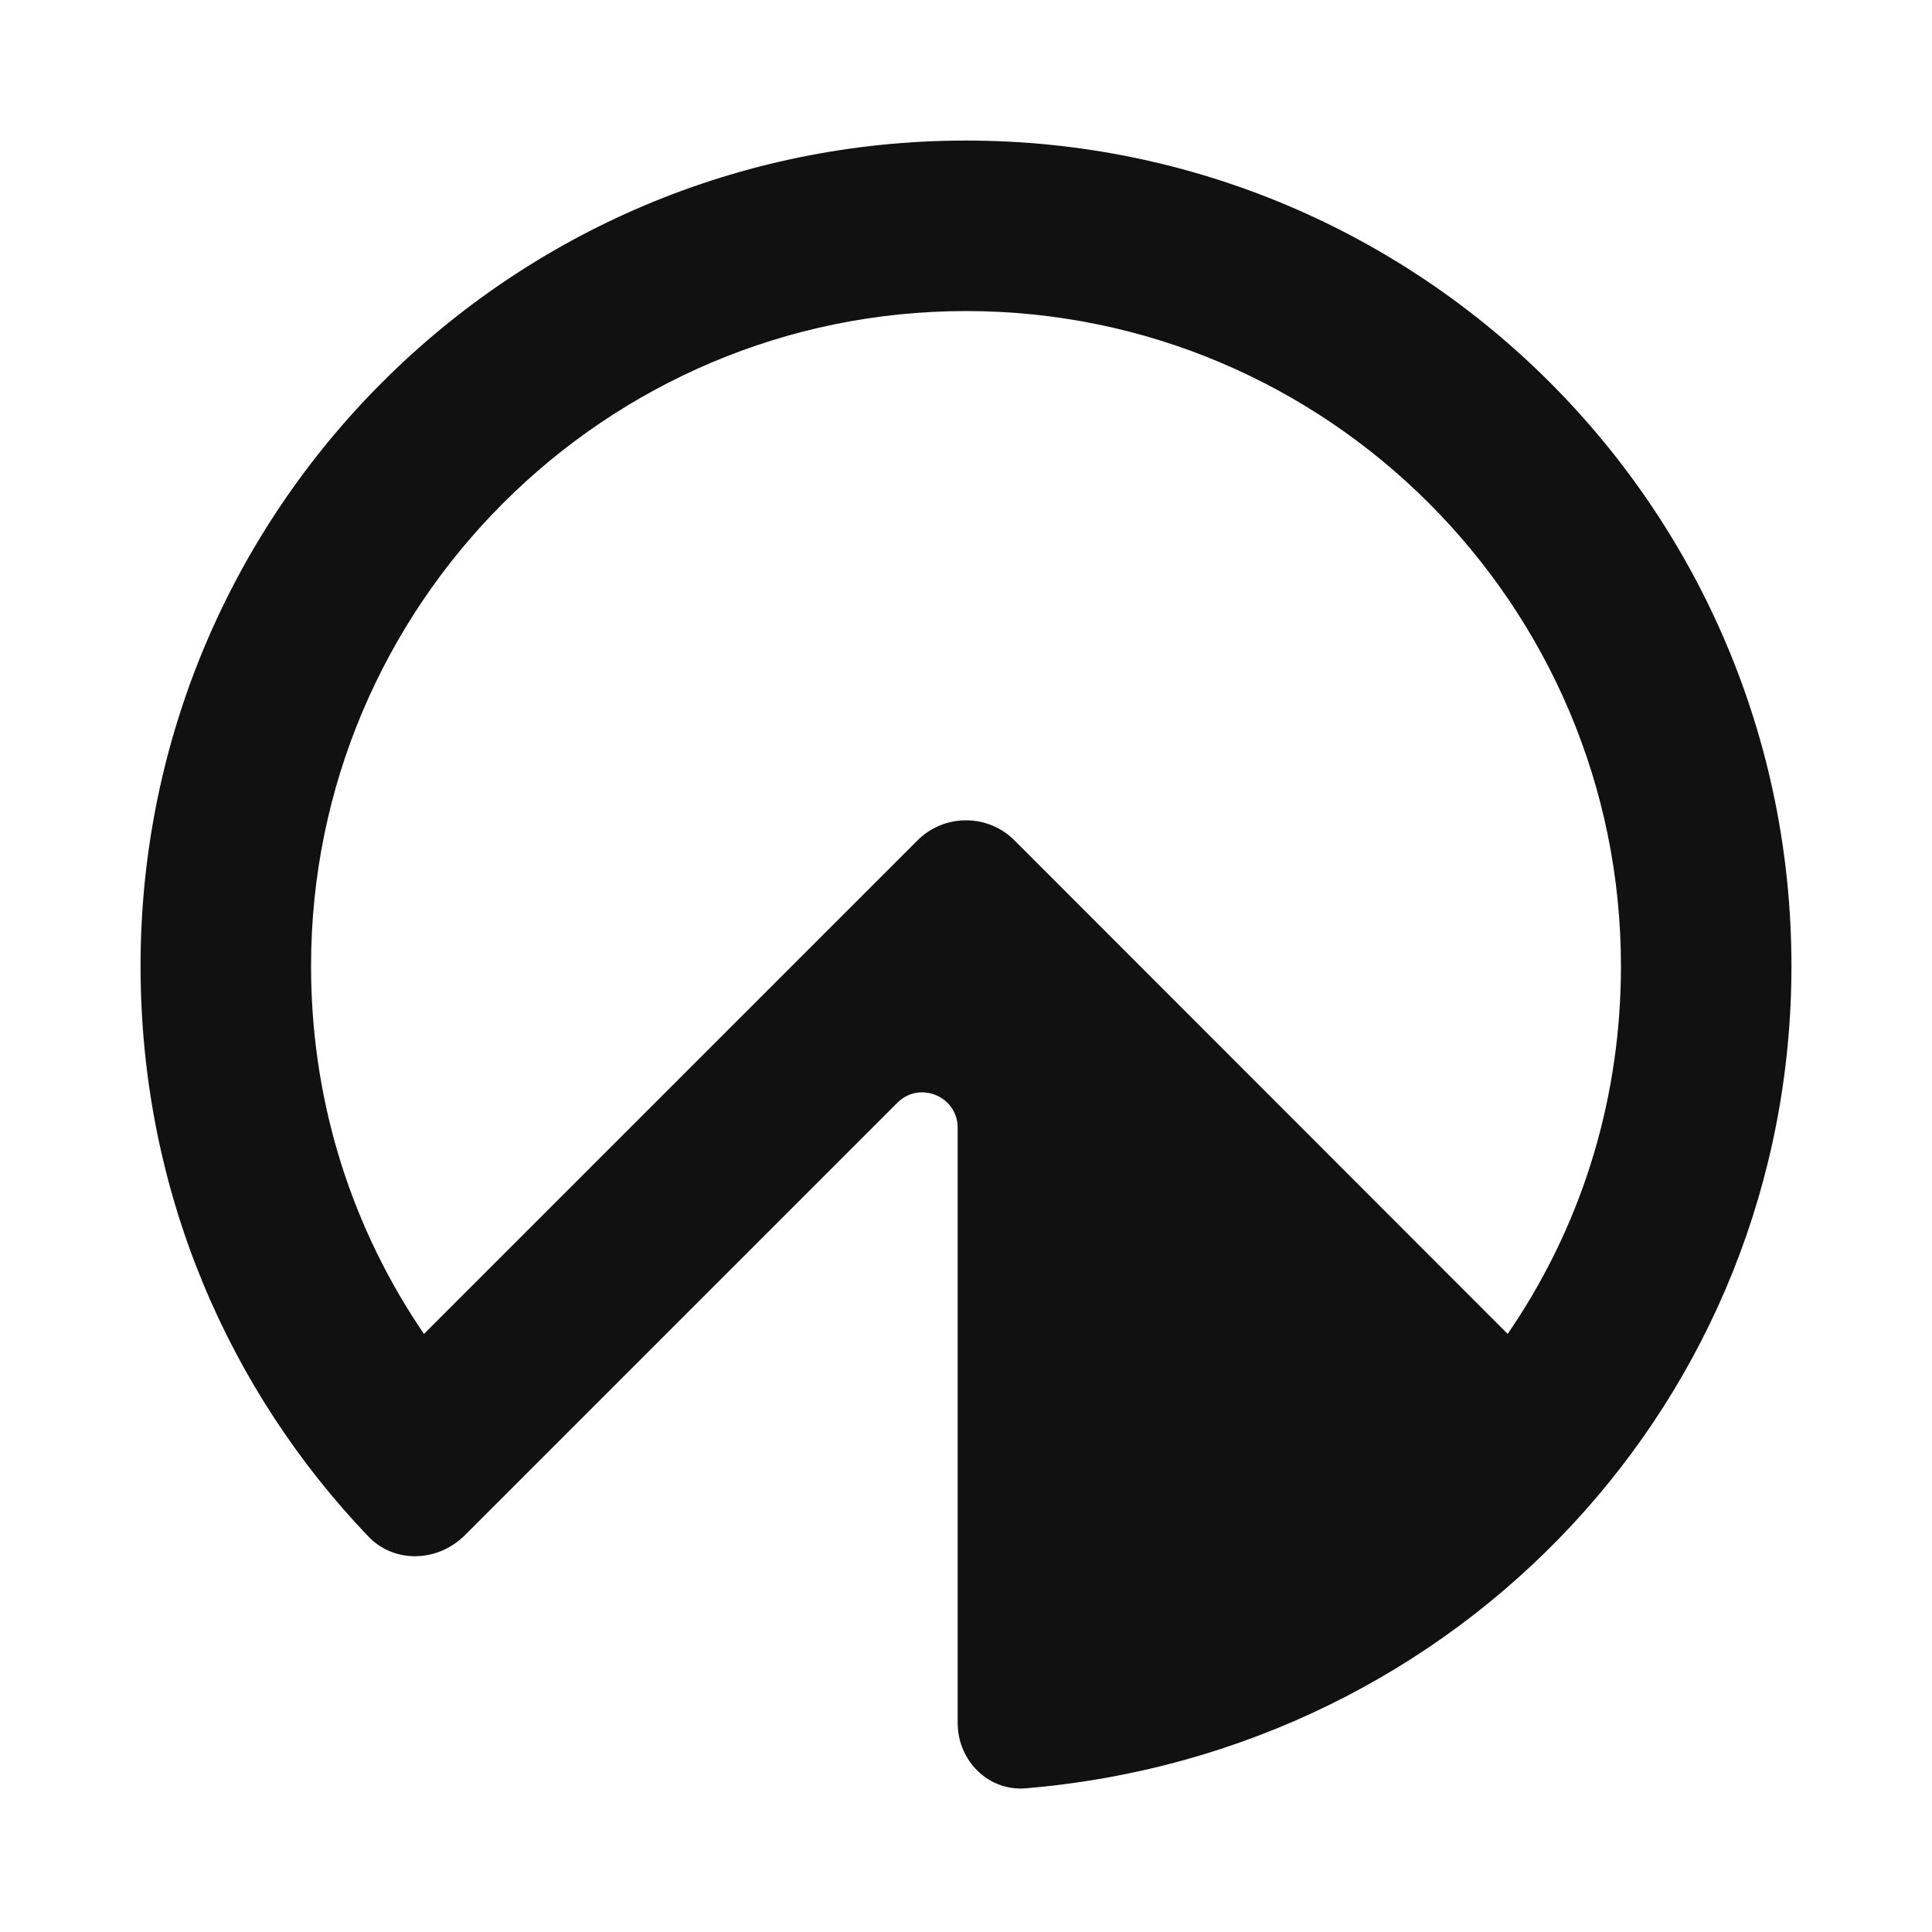
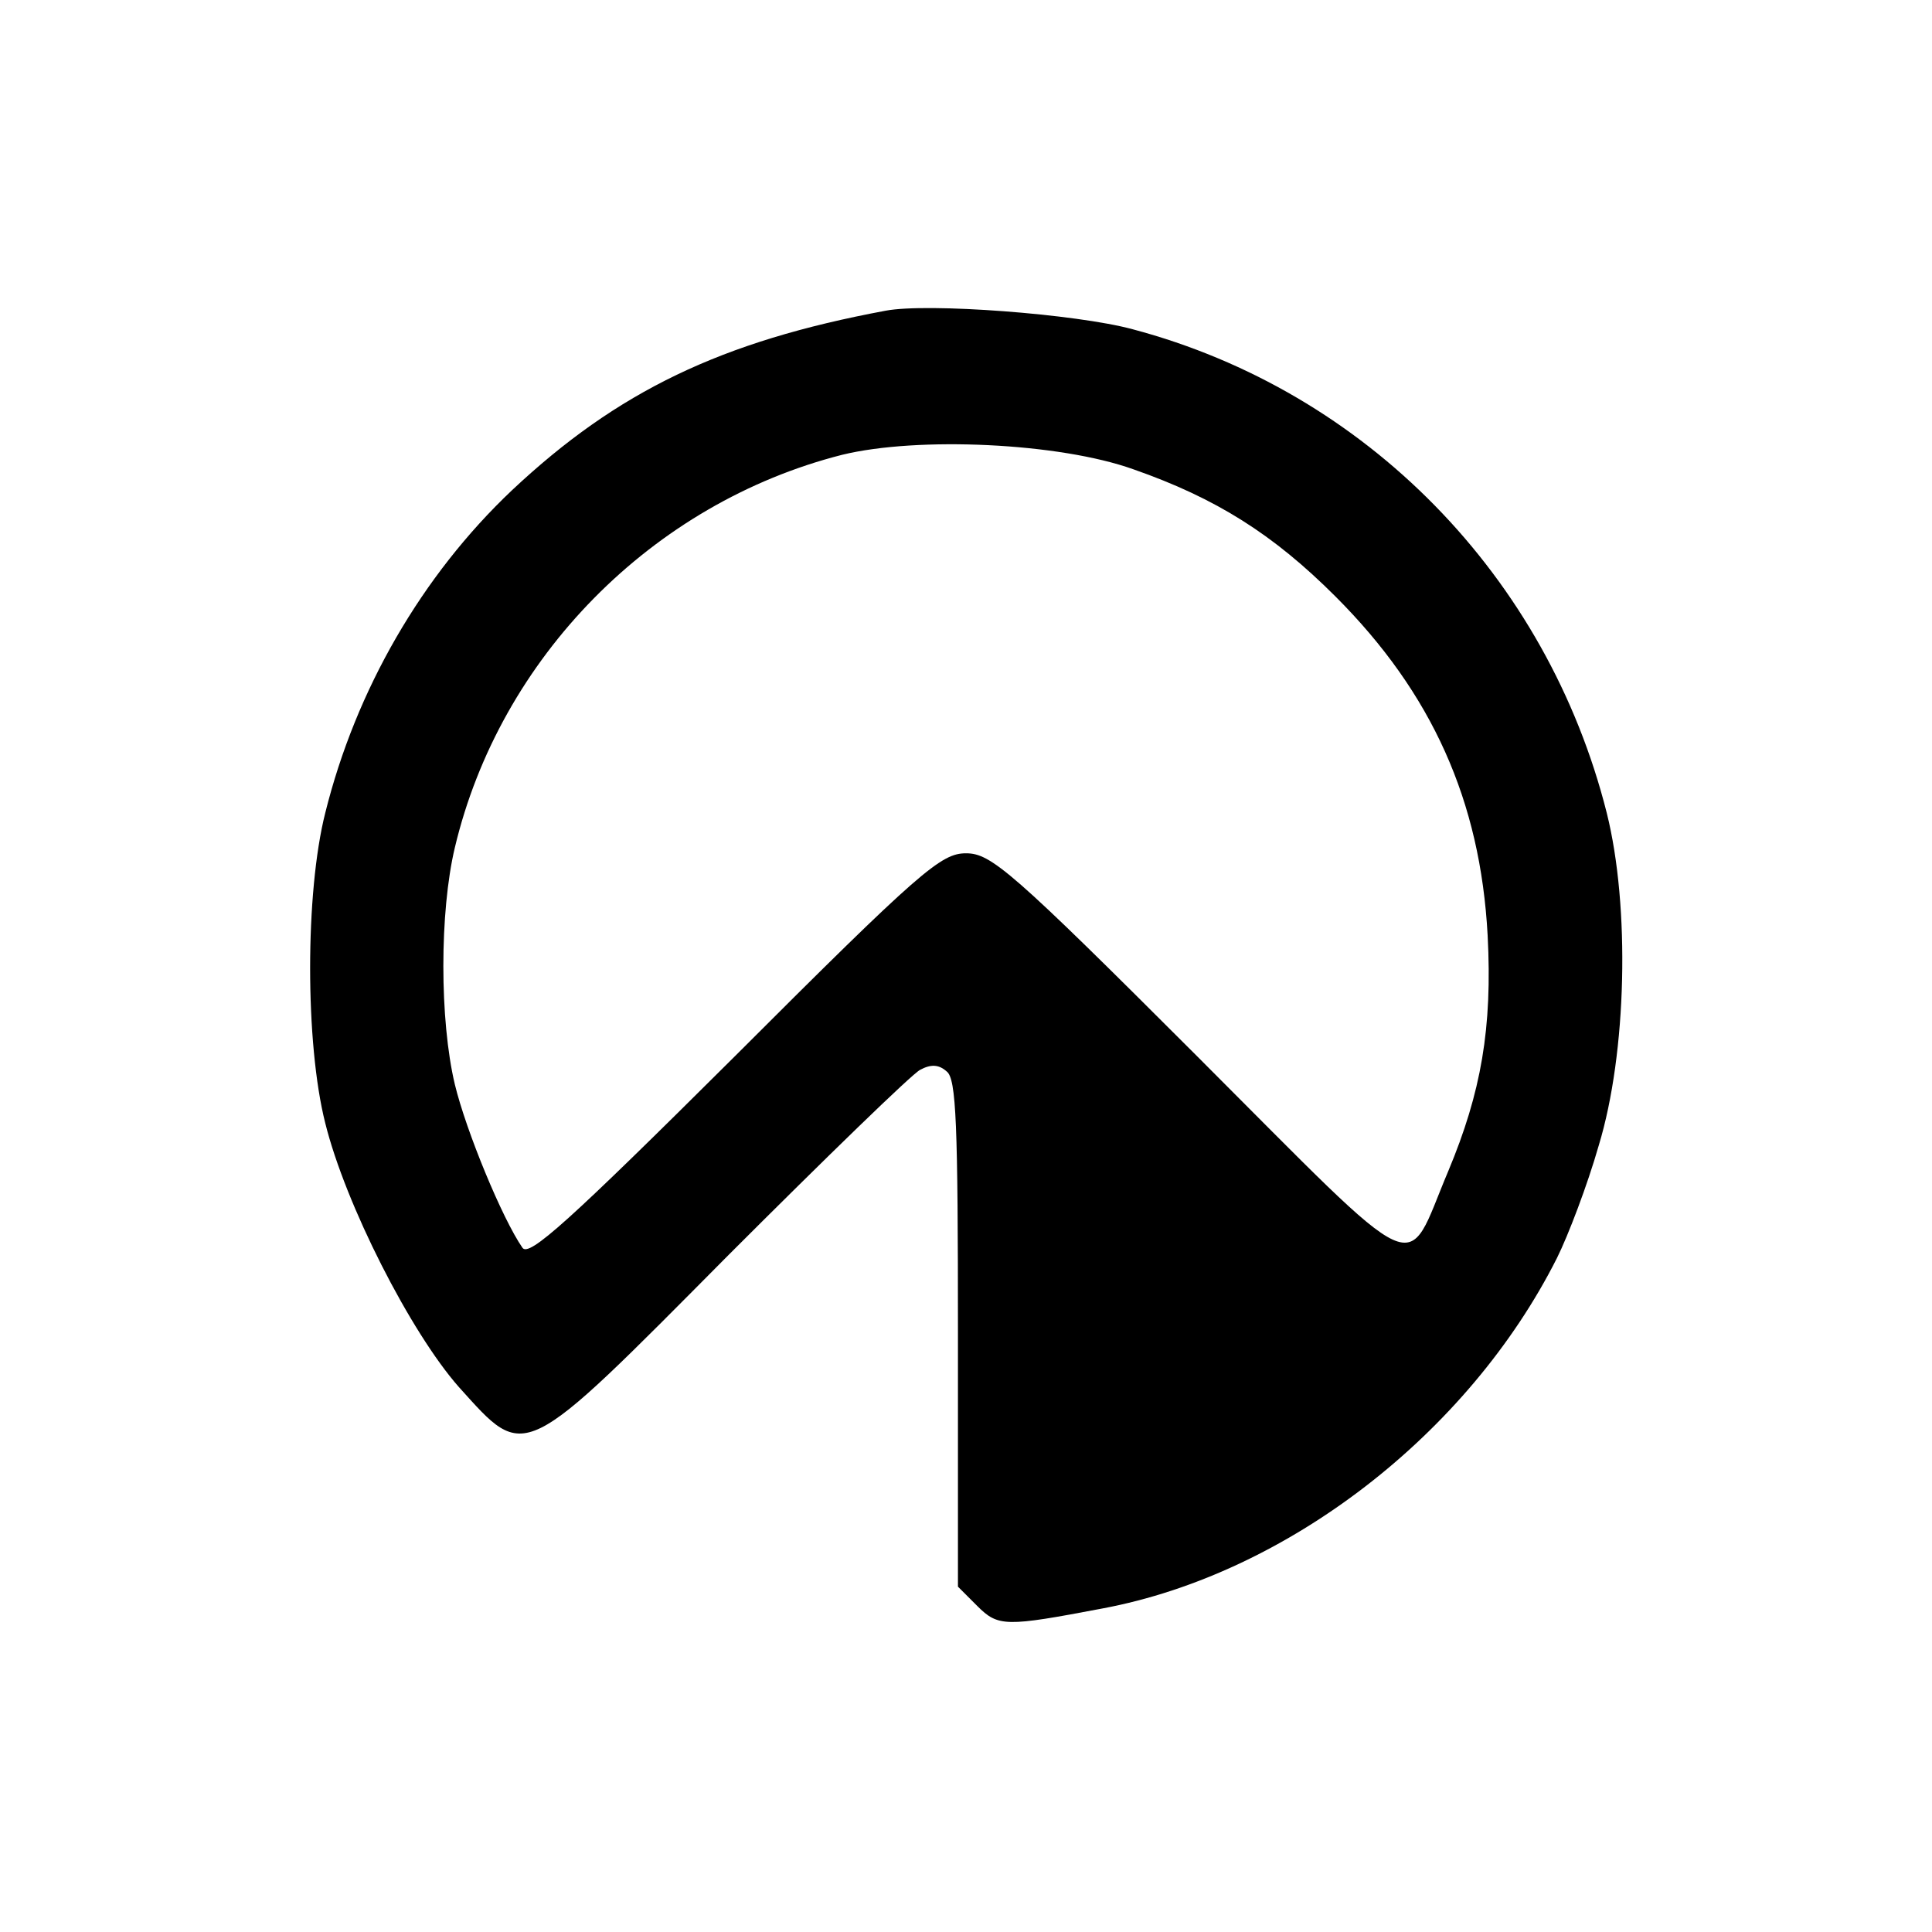
- <svg xmlns="http://www.w3.org/2000/svg" width="16" height="16" viewBox="0 0 16 16" fill="none">
-   <style>
-     path { fill: #111; }
-     @media (prefers-color-scheme: dark) {
-       path { fill: #eee; }
-     }
-   </style>
-   <path d="M3.49 10.922C3.49 10.922 3.49 10.922 3.49 10.922Z" fill="black" />
-   <path fillRule="evenodd" clipRule="evenodd" d="M1.164 8C1.164 4.223 4.223 1.164 8 1.164C11.777 1.164 14.836 4.223 14.836 8C14.836 11.575 12.095 14.508 8.495 14.81C8.187 14.836 7.931 14.583 7.931 14.268V9.34C7.931 9.079 7.616 8.948 7.431 9.133L3.851 12.713C3.625 12.939 3.265 12.95 3.049 12.723C1.909 11.53 1.164 9.887 1.164 8ZM8.402 6.96L12.486 11.047L12.521 10.995C13.134 10.08 13.424 9.043 13.424 8C13.424 5.01 10.99 2.576 8 2.576C5.01 2.576 2.576 5.01 2.576 8C2.576 9.043 2.866 10.078 3.476 10.995L3.511 11.047L7.598 6.96C7.82 6.738 8.18 6.738 8.402 6.96Z" fill="black" />
+ <svg xmlns="http://www.w3.org/2000/svg" version="1.0" width="240pt" height="240pt" viewBox="0 0 240 240" preserveAspectRatio="xMidYMid meet">
+   <g transform="translate(0,240) scale(0.1,-0.1)" fill="#000000" stroke="none">
+     <path d="M1100 2014 c-204 -38 -333 -100 -464 -223 -112 -106 -194 -248 -232 -401 -25 -99 -25 -286 0 -385 25 -101 106 -260 166 -328 84 -93 76 -97 335 164 121 121 228 225 238 230 13 7 23 7 33 -2 12 -9 14 -65 14 -326 l0 -314 24 -24 c26 -26 35 -26 156 -3 229 43 454 217 564 435 14 28 38 91 52 140 35 115 39 297 10 413 -74 294 -299 524 -589 601 -70 19 -255 33 -307 23z m308 -197 c103 -36 174 -81 251 -158 120 -120 180 -254 189 -421 6 -115 -8 -195 -49 -293 -55 -130 -25 -144 -312 143 -231 231 -256 252 -287 252 -31 0 -56 -21 -287 -252 -207 -206 -256 -250 -264 -238 -25 36 -70 145 -84 203 -19 80 -19 214 0 294 56 236 245 428 481 488 94 23 270 15 362 -18z" />
+   </g>
</svg>
